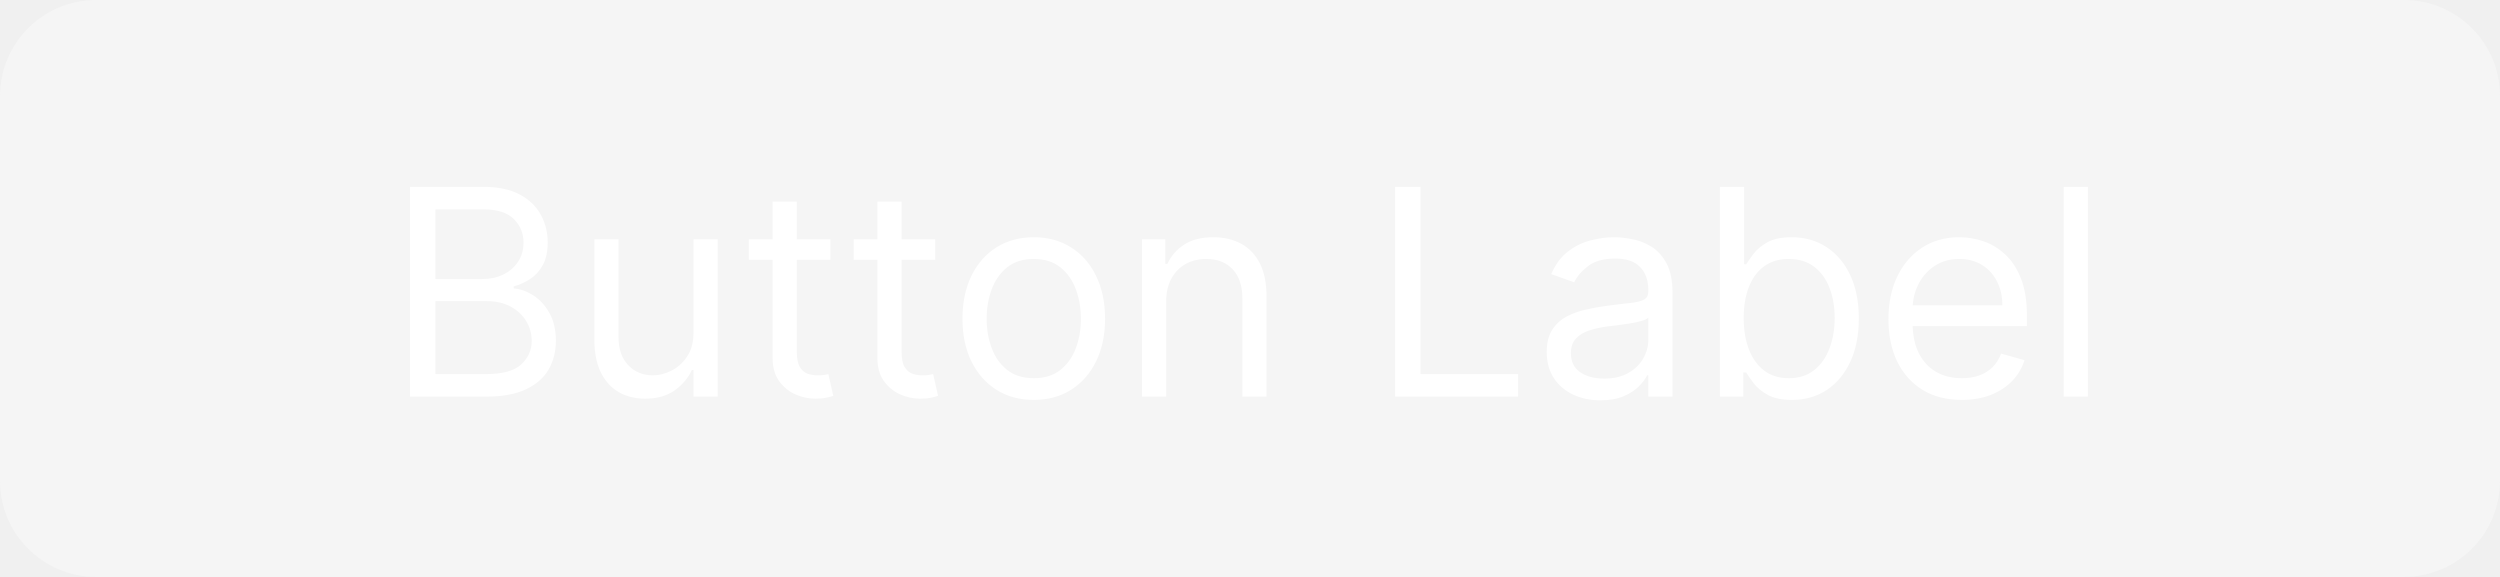
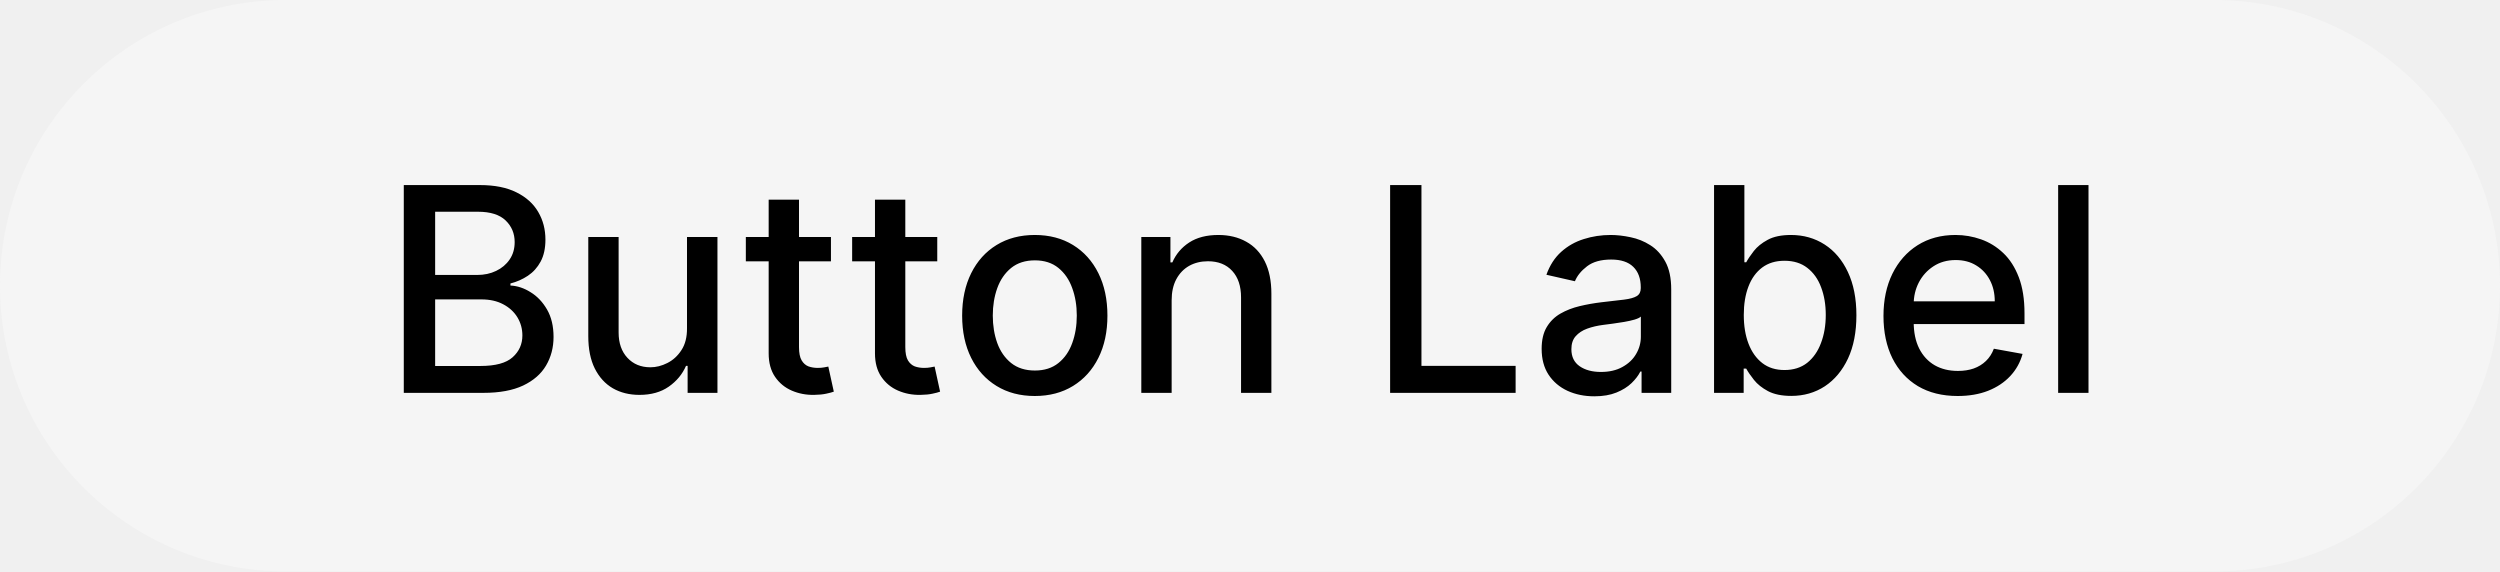
- <svg xmlns="http://www.w3.org/2000/svg" width="104" height="24" viewBox="0 0 104 24" fill="none">
-   <rect width="104" height="24" rx="4" fill="#F5F5F5" />
-   <path d="M17.057 16.5V7.773H20.108C20.716 7.773 21.217 7.878 21.612 8.088C22.007 8.295 22.301 8.575 22.494 8.928C22.688 9.277 22.784 9.665 22.784 10.091C22.784 10.466 22.717 10.776 22.584 11.02C22.453 11.264 22.28 11.457 22.064 11.599C21.851 11.742 21.619 11.847 21.369 11.915V12C21.636 12.017 21.905 12.111 22.175 12.281C22.445 12.452 22.671 12.696 22.852 13.014C23.034 13.332 23.125 13.722 23.125 14.182C23.125 14.619 23.026 15.013 22.827 15.362C22.628 15.712 22.314 15.989 21.885 16.193C21.456 16.398 20.898 16.5 20.21 16.5H17.057ZM18.114 15.562H20.21C20.901 15.562 21.391 15.429 21.68 15.162C21.973 14.892 22.119 14.565 22.119 14.182C22.119 13.886 22.044 13.614 21.893 13.364C21.743 13.111 21.528 12.909 21.25 12.758C20.972 12.605 20.642 12.528 20.261 12.528H18.114V15.562ZM18.114 11.608H20.074C20.392 11.608 20.679 11.546 20.935 11.421C21.193 11.296 21.398 11.119 21.548 10.892C21.702 10.665 21.778 10.398 21.778 10.091C21.778 9.707 21.645 9.382 21.378 9.115C21.111 8.845 20.688 8.71 20.108 8.71H18.114V11.608ZM28.85 13.824V9.955H29.856V16.5H28.85V15.392H28.782C28.629 15.724 28.39 16.007 28.066 16.24C27.742 16.47 27.333 16.585 26.839 16.585C26.43 16.585 26.066 16.496 25.748 16.317C25.43 16.135 25.18 15.862 24.998 15.499C24.816 15.132 24.725 14.671 24.725 14.114V9.955H25.731V14.046C25.731 14.523 25.864 14.903 26.131 15.188C26.401 15.472 26.745 15.614 27.163 15.614C27.413 15.614 27.667 15.55 27.925 15.422C28.187 15.294 28.405 15.098 28.582 14.834C28.761 14.57 28.85 14.233 28.85 13.824ZM34.544 9.955V10.807H31.152V9.955H34.544ZM32.141 8.386H33.147V14.625C33.147 14.909 33.188 15.122 33.27 15.264C33.355 15.403 33.463 15.497 33.594 15.546C33.728 15.591 33.868 15.614 34.016 15.614C34.127 15.614 34.218 15.608 34.289 15.597C34.36 15.582 34.416 15.571 34.459 15.562L34.664 16.466C34.596 16.491 34.5 16.517 34.378 16.543C34.256 16.571 34.101 16.585 33.914 16.585C33.63 16.585 33.351 16.524 33.078 16.402C32.809 16.28 32.584 16.094 32.405 15.844C32.229 15.594 32.141 15.278 32.141 14.898V8.386ZM38.904 9.955V10.807H35.512V9.955H38.904ZM36.5 8.386H37.506V14.625C37.506 14.909 37.547 15.122 37.63 15.264C37.715 15.403 37.823 15.497 37.953 15.546C38.087 15.591 38.228 15.614 38.375 15.614C38.486 15.614 38.577 15.608 38.648 15.597C38.719 15.582 38.776 15.571 38.819 15.562L39.023 16.466C38.955 16.491 38.86 16.517 38.738 16.543C38.615 16.571 38.461 16.585 38.273 16.585C37.989 16.585 37.711 16.524 37.438 16.402C37.168 16.28 36.944 16.094 36.765 15.844C36.588 15.594 36.5 15.278 36.5 14.898V8.386ZM43.005 16.636C42.414 16.636 41.896 16.496 41.45 16.215C41.007 15.933 40.66 15.54 40.41 15.034C40.163 14.528 40.039 13.938 40.039 13.261C40.039 12.579 40.163 11.984 40.41 11.476C40.66 10.967 41.007 10.572 41.45 10.291C41.896 10.01 42.414 9.869 43.005 9.869C43.596 9.869 44.113 10.01 44.556 10.291C45.002 10.572 45.349 10.967 45.596 11.476C45.846 11.984 45.971 12.579 45.971 13.261C45.971 13.938 45.846 14.528 45.596 15.034C45.349 15.54 45.002 15.933 44.556 16.215C44.113 16.496 43.596 16.636 43.005 16.636ZM43.005 15.733C43.454 15.733 43.824 15.618 44.113 15.388C44.403 15.158 44.617 14.855 44.757 14.48C44.896 14.105 44.966 13.699 44.966 13.261C44.966 12.824 44.896 12.416 44.757 12.038C44.617 11.661 44.403 11.355 44.113 11.122C43.824 10.889 43.454 10.773 43.005 10.773C42.556 10.773 42.187 10.889 41.897 11.122C41.608 11.355 41.393 11.661 41.254 12.038C41.115 12.416 41.045 12.824 41.045 13.261C41.045 13.699 41.115 14.105 41.254 14.48C41.393 14.855 41.608 15.158 41.897 15.388C42.187 15.618 42.556 15.733 43.005 15.733ZM48.512 12.562V16.5H47.506V9.955H48.478V10.977H48.563C48.717 10.645 48.95 10.378 49.262 10.176C49.575 9.972 49.978 9.869 50.472 9.869C50.916 9.869 51.303 9.96 51.636 10.142C51.968 10.321 52.227 10.594 52.411 10.96C52.596 11.324 52.688 11.784 52.688 12.341V16.5H51.682V12.409C51.682 11.895 51.549 11.494 51.282 11.207C51.015 10.918 50.648 10.773 50.182 10.773C49.861 10.773 49.575 10.842 49.322 10.982C49.072 11.121 48.874 11.324 48.729 11.591C48.584 11.858 48.512 12.182 48.512 12.562ZM58.037 16.5V7.773H59.094V15.562H63.151V16.5H58.037ZM66.577 16.653C66.162 16.653 65.786 16.575 65.448 16.419C65.11 16.26 64.841 16.031 64.642 15.733C64.444 15.432 64.344 15.068 64.344 14.642C64.344 14.267 64.418 13.963 64.566 13.73C64.713 13.494 64.911 13.31 65.158 13.176C65.405 13.043 65.678 12.943 65.976 12.878C66.277 12.81 66.58 12.756 66.884 12.716C67.282 12.665 67.604 12.626 67.851 12.601C68.101 12.572 68.283 12.526 68.397 12.46C68.513 12.395 68.571 12.281 68.571 12.119V12.085C68.571 11.665 68.456 11.338 68.226 11.105C67.999 10.872 67.654 10.756 67.191 10.756C66.711 10.756 66.334 10.861 66.061 11.071C65.789 11.281 65.597 11.506 65.486 11.744L64.532 11.403C64.702 11.006 64.929 10.696 65.213 10.474C65.5 10.25 65.813 10.094 66.151 10.006C66.492 9.915 66.827 9.869 67.157 9.869C67.367 9.869 67.608 9.895 67.881 9.946C68.157 9.994 68.422 10.095 68.678 10.249C68.936 10.402 69.151 10.633 69.321 10.943C69.492 11.253 69.577 11.668 69.577 12.188V16.5H68.571V15.614H68.52C68.452 15.756 68.338 15.908 68.179 16.07C68.02 16.232 67.809 16.369 67.544 16.483C67.28 16.597 66.958 16.653 66.577 16.653ZM66.731 15.75C67.128 15.75 67.463 15.672 67.736 15.516C68.012 15.359 68.219 15.158 68.358 14.911C68.5 14.663 68.571 14.403 68.571 14.131V13.21C68.529 13.261 68.435 13.308 68.29 13.351C68.148 13.391 67.983 13.426 67.796 13.457C67.611 13.486 67.431 13.511 67.255 13.534C67.081 13.554 66.941 13.571 66.833 13.585C66.571 13.619 66.327 13.675 66.1 13.751C65.875 13.825 65.694 13.938 65.554 14.088C65.418 14.236 65.35 14.438 65.35 14.693C65.35 15.043 65.479 15.307 65.738 15.486C65.999 15.662 66.33 15.75 66.731 15.75ZM71.549 16.5V7.773H72.555V10.994H72.64C72.714 10.881 72.816 10.736 72.947 10.56C73.08 10.381 73.271 10.222 73.518 10.082C73.768 9.94 74.106 9.869 74.532 9.869C75.083 9.869 75.569 10.007 75.989 10.283C76.41 10.558 76.738 10.949 76.974 11.454C77.21 11.96 77.327 12.557 77.327 13.244C77.327 13.938 77.21 14.538 76.974 15.047C76.738 15.553 76.411 15.945 75.994 16.223C75.576 16.499 75.094 16.636 74.549 16.636C74.129 16.636 73.792 16.567 73.539 16.428C73.286 16.285 73.092 16.125 72.955 15.946C72.819 15.764 72.714 15.614 72.64 15.494H72.521V16.5H71.549ZM72.538 13.227C72.538 13.722 72.61 14.158 72.755 14.536C72.9 14.911 73.112 15.204 73.39 15.418C73.668 15.628 74.009 15.733 74.413 15.733C74.833 15.733 75.184 15.622 75.465 15.401C75.749 15.176 75.962 14.875 76.104 14.497C76.249 14.117 76.322 13.693 76.322 13.227C76.322 12.767 76.251 12.352 76.109 11.983C75.969 11.611 75.758 11.317 75.474 11.101C75.192 10.882 74.839 10.773 74.413 10.773C74.004 10.773 73.66 10.876 73.381 11.084C73.103 11.288 72.893 11.575 72.751 11.945C72.609 12.311 72.538 12.739 72.538 13.227ZM81.61 16.636C80.979 16.636 80.435 16.497 79.978 16.219C79.523 15.938 79.173 15.546 78.925 15.043C78.681 14.537 78.559 13.949 78.559 13.278C78.559 12.608 78.681 12.017 78.925 11.506C79.173 10.992 79.516 10.591 79.957 10.304C80.4 10.014 80.917 9.869 81.508 9.869C81.849 9.869 82.185 9.926 82.518 10.04C82.85 10.153 83.153 10.338 83.425 10.594C83.698 10.847 83.915 11.182 84.077 11.599C84.239 12.017 84.32 12.531 84.32 13.142V13.568H79.275V12.699H83.298C83.298 12.329 83.224 12 83.076 11.71C82.931 11.421 82.724 11.192 82.454 11.024C82.187 10.857 81.871 10.773 81.508 10.773C81.107 10.773 80.761 10.872 80.468 11.071C80.178 11.267 79.955 11.523 79.799 11.838C79.643 12.153 79.565 12.492 79.565 12.852V13.432C79.565 13.926 79.65 14.345 79.82 14.689C79.994 15.03 80.234 15.29 80.54 15.469C80.847 15.645 81.204 15.733 81.61 15.733C81.874 15.733 82.113 15.696 82.326 15.622C82.542 15.546 82.728 15.432 82.884 15.281C83.04 15.128 83.161 14.938 83.246 14.71L84.218 14.983C84.116 15.312 83.944 15.602 83.702 15.852C83.461 16.099 83.163 16.293 82.808 16.432C82.452 16.568 82.053 16.636 81.61 16.636ZM86.856 7.773V16.5H85.85V7.773H86.856Z" fill="white" />
+ <svg xmlns="http://www.w3.org/2000/svg" width="105" height="24" viewBox="0 0 105 24" fill="none">
+   <rect width="105" height="24" rx="12" fill="#F5F5F5" />
+   <path d="M16.959 16.5V7.773H20.155C20.774 7.773 21.287 7.875 21.693 8.08C22.099 8.281 22.403 8.555 22.605 8.902C22.807 9.246 22.908 9.634 22.908 10.065C22.908 10.429 22.841 10.736 22.707 10.986C22.574 11.233 22.395 11.432 22.171 11.582C21.949 11.73 21.704 11.838 21.438 11.906V11.992C21.727 12.006 22.01 12.099 22.285 12.273C22.564 12.443 22.794 12.686 22.976 13.001C23.158 13.317 23.249 13.7 23.249 14.152C23.249 14.598 23.143 14.999 22.933 15.354C22.726 15.706 22.405 15.986 21.97 16.193C21.535 16.398 20.98 16.5 20.304 16.5H16.959ZM18.276 15.371H20.176C20.807 15.371 21.259 15.249 21.531 15.004C21.804 14.76 21.94 14.454 21.94 14.088C21.94 13.812 21.871 13.56 21.732 13.329C21.592 13.099 21.393 12.916 21.135 12.78C20.879 12.643 20.575 12.575 20.223 12.575H18.276V15.371ZM18.276 11.548H20.04C20.335 11.548 20.601 11.492 20.837 11.378C21.075 11.264 21.264 11.105 21.403 10.901C21.546 10.693 21.616 10.449 21.616 10.168C21.616 9.807 21.49 9.504 21.237 9.26C20.984 9.016 20.597 8.893 20.074 8.893H18.276V11.548ZM28.854 13.786V9.955H30.133V16.5H28.88V15.367H28.812C28.661 15.716 28.42 16.007 28.087 16.24C27.758 16.47 27.347 16.585 26.856 16.585C26.435 16.585 26.063 16.493 25.739 16.308C25.418 16.121 25.166 15.844 24.981 15.477C24.799 15.111 24.708 14.658 24.708 14.118V9.955H25.982V13.964C25.982 14.411 26.106 14.766 26.353 15.03C26.6 15.294 26.921 15.426 27.316 15.426C27.555 15.426 27.792 15.367 28.028 15.247C28.266 15.128 28.464 14.947 28.62 14.706C28.779 14.464 28.857 14.158 28.854 13.786ZM34.9 9.955V10.977H31.325V9.955H34.9ZM32.284 8.386H33.558V14.578C33.558 14.825 33.595 15.011 33.669 15.136C33.742 15.258 33.838 15.342 33.954 15.388C34.074 15.43 34.203 15.452 34.342 15.452C34.444 15.452 34.534 15.445 34.61 15.43C34.687 15.416 34.747 15.405 34.789 15.396L35.02 16.449C34.946 16.477 34.841 16.506 34.704 16.534C34.568 16.565 34.397 16.582 34.193 16.585C33.858 16.591 33.545 16.531 33.255 16.406C32.966 16.281 32.731 16.088 32.552 15.827C32.373 15.565 32.284 15.237 32.284 14.842V8.386ZM39.365 9.955V10.977H35.79V9.955H39.365ZM36.749 8.386H38.023V14.578C38.023 14.825 38.06 15.011 38.133 15.136C38.207 15.258 38.303 15.342 38.419 15.388C38.538 15.43 38.668 15.452 38.807 15.452C38.909 15.452 38.999 15.445 39.075 15.43C39.152 15.416 39.212 15.405 39.254 15.396L39.484 16.449C39.41 16.477 39.305 16.506 39.169 16.534C39.033 16.565 38.862 16.582 38.658 16.585C38.322 16.591 38.01 16.531 37.72 16.406C37.43 16.281 37.196 16.088 37.017 15.827C36.838 15.565 36.749 15.237 36.749 14.842V8.386ZM43.461 16.632C42.848 16.632 42.312 16.491 41.855 16.21C41.397 15.929 41.042 15.536 40.789 15.03C40.537 14.524 40.41 13.933 40.41 13.257C40.41 12.578 40.537 11.984 40.789 11.476C41.042 10.967 41.397 10.572 41.855 10.291C42.312 10.01 42.848 9.869 43.461 9.869C44.075 9.869 44.61 10.01 45.068 10.291C45.525 10.572 45.88 10.967 46.133 11.476C46.386 11.984 46.512 12.578 46.512 13.257C46.512 13.933 46.386 14.524 46.133 15.03C45.88 15.536 45.525 15.929 45.068 16.21C44.61 16.491 44.075 16.632 43.461 16.632ZM43.466 15.562C43.863 15.562 44.193 15.457 44.454 15.247C44.716 15.037 44.909 14.757 45.034 14.408C45.162 14.058 45.225 13.673 45.225 13.253C45.225 12.835 45.162 12.452 45.034 12.102C44.909 11.75 44.716 11.467 44.454 11.254C44.193 11.041 43.863 10.935 43.466 10.935C43.065 10.935 42.733 11.041 42.468 11.254C42.207 11.467 42.012 11.75 41.885 12.102C41.76 12.452 41.697 12.835 41.697 13.253C41.697 13.673 41.76 14.058 41.885 14.408C42.012 14.757 42.207 15.037 42.468 15.247C42.733 15.457 43.065 15.562 43.466 15.562ZM49.209 12.614V16.5H47.935V9.955H49.158V11.02H49.239C49.389 10.673 49.625 10.395 49.946 10.185C50.27 9.974 50.678 9.869 51.169 9.869C51.615 9.869 52.006 9.963 52.341 10.151C52.676 10.335 52.936 10.611 53.121 10.977C53.305 11.344 53.398 11.797 53.398 12.337V16.5H52.124V12.49C52.124 12.016 52 11.645 51.753 11.378C51.506 11.108 51.166 10.973 50.734 10.973C50.439 10.973 50.176 11.037 49.946 11.165C49.719 11.293 49.538 11.48 49.405 11.727C49.274 11.972 49.209 12.267 49.209 12.614ZM58.385 16.5V7.773H59.701V15.367H63.656V16.5H58.385ZM66.961 16.645C66.546 16.645 66.171 16.568 65.836 16.415C65.5 16.259 65.235 16.033 65.039 15.737C64.846 15.442 64.749 15.079 64.749 14.651C64.749 14.281 64.82 13.977 64.962 13.739C65.104 13.5 65.296 13.311 65.537 13.172C65.779 13.033 66.049 12.928 66.347 12.857C66.645 12.786 66.949 12.732 67.259 12.695C67.651 12.649 67.969 12.612 68.213 12.584C68.458 12.553 68.635 12.503 68.746 12.435C68.857 12.367 68.912 12.256 68.912 12.102V12.072C68.912 11.7 68.807 11.412 68.597 11.207C68.39 11.003 68.08 10.901 67.668 10.901C67.239 10.901 66.901 10.996 66.654 11.186C66.409 11.374 66.24 11.582 66.147 11.812L64.949 11.54C65.091 11.142 65.299 10.821 65.571 10.577C65.847 10.329 66.164 10.151 66.522 10.04C66.88 9.926 67.256 9.869 67.651 9.869C67.912 9.869 68.189 9.901 68.482 9.963C68.777 10.023 69.053 10.133 69.309 10.296C69.567 10.457 69.779 10.689 69.944 10.99C70.108 11.288 70.191 11.676 70.191 12.153V16.5H68.946V15.605H68.895C68.813 15.77 68.689 15.932 68.525 16.091C68.36 16.25 68.148 16.382 67.89 16.487C67.631 16.592 67.321 16.645 66.961 16.645ZM67.238 15.622C67.59 15.622 67.891 15.553 68.141 15.413C68.394 15.274 68.586 15.092 68.716 14.868C68.85 14.641 68.916 14.398 68.916 14.139V13.296C68.871 13.341 68.783 13.383 68.652 13.423C68.525 13.46 68.378 13.493 68.213 13.521C68.049 13.547 67.888 13.571 67.732 13.594C67.576 13.614 67.445 13.631 67.34 13.645C67.093 13.676 66.867 13.729 66.662 13.803C66.461 13.876 66.299 13.983 66.177 14.122C66.057 14.258 65.998 14.44 65.998 14.668C65.998 14.983 66.114 15.222 66.347 15.383C66.58 15.543 66.877 15.622 67.238 15.622ZM71.99 16.5V7.773H73.264V11.016H73.341C73.415 10.879 73.521 10.722 73.66 10.543C73.8 10.364 73.993 10.207 74.24 10.074C74.487 9.938 74.814 9.869 75.22 9.869C75.749 9.869 76.22 10.003 76.635 10.27C77.05 10.537 77.375 10.922 77.611 11.425C77.849 11.928 77.969 12.533 77.969 13.24C77.969 13.947 77.851 14.554 77.615 15.06C77.379 15.562 77.055 15.95 76.644 16.223C76.231 16.493 75.761 16.628 75.233 16.628C74.835 16.628 74.51 16.561 74.257 16.428C74.007 16.294 73.811 16.138 73.669 15.959C73.527 15.78 73.418 15.621 73.341 15.482H73.234V16.5H71.99ZM73.239 13.227C73.239 13.688 73.305 14.091 73.439 14.438C73.572 14.784 73.766 15.055 74.019 15.251C74.271 15.445 74.581 15.541 74.947 15.541C75.328 15.541 75.646 15.44 75.902 15.239C76.158 15.034 76.351 14.757 76.481 14.408C76.615 14.058 76.682 13.665 76.682 13.227C76.682 12.796 76.617 12.408 76.486 12.064C76.358 11.72 76.165 11.449 75.906 11.25C75.651 11.051 75.331 10.952 74.947 10.952C74.578 10.952 74.266 11.047 74.01 11.237C73.757 11.428 73.565 11.693 73.435 12.034C73.304 12.375 73.239 12.773 73.239 13.227ZM82.221 16.632C81.576 16.632 81.02 16.494 80.554 16.219C80.091 15.94 79.733 15.55 79.481 15.047C79.231 14.541 79.106 13.949 79.106 13.27C79.106 12.599 79.231 12.008 79.481 11.497C79.733 10.986 80.086 10.587 80.537 10.3C80.992 10.013 81.523 9.869 82.131 9.869C82.5 9.869 82.858 9.93 83.205 10.053C83.552 10.175 83.863 10.367 84.138 10.628C84.414 10.889 84.631 11.229 84.79 11.646C84.949 12.061 85.029 12.565 85.029 13.159V13.611H79.826V12.656H83.78C83.78 12.321 83.712 12.024 83.576 11.766C83.439 11.504 83.248 11.298 83 11.148C82.756 10.997 82.469 10.922 82.14 10.922C81.782 10.922 81.469 11.01 81.202 11.186C80.938 11.359 80.733 11.587 80.588 11.868C80.446 12.146 80.375 12.449 80.375 12.776V13.521C80.375 13.959 80.452 14.331 80.606 14.638C80.762 14.945 80.979 15.179 81.257 15.341C81.536 15.5 81.861 15.579 82.233 15.579C82.475 15.579 82.695 15.546 82.894 15.477C83.093 15.406 83.265 15.301 83.409 15.162C83.554 15.023 83.665 14.851 83.742 14.646L84.948 14.864C84.851 15.219 84.678 15.53 84.428 15.797C84.181 16.061 83.87 16.267 83.495 16.415C83.123 16.56 82.698 16.632 82.221 16.632ZM87.717 7.773V16.5H86.442V7.773H87.717Z" fill="black" />
</svg>
